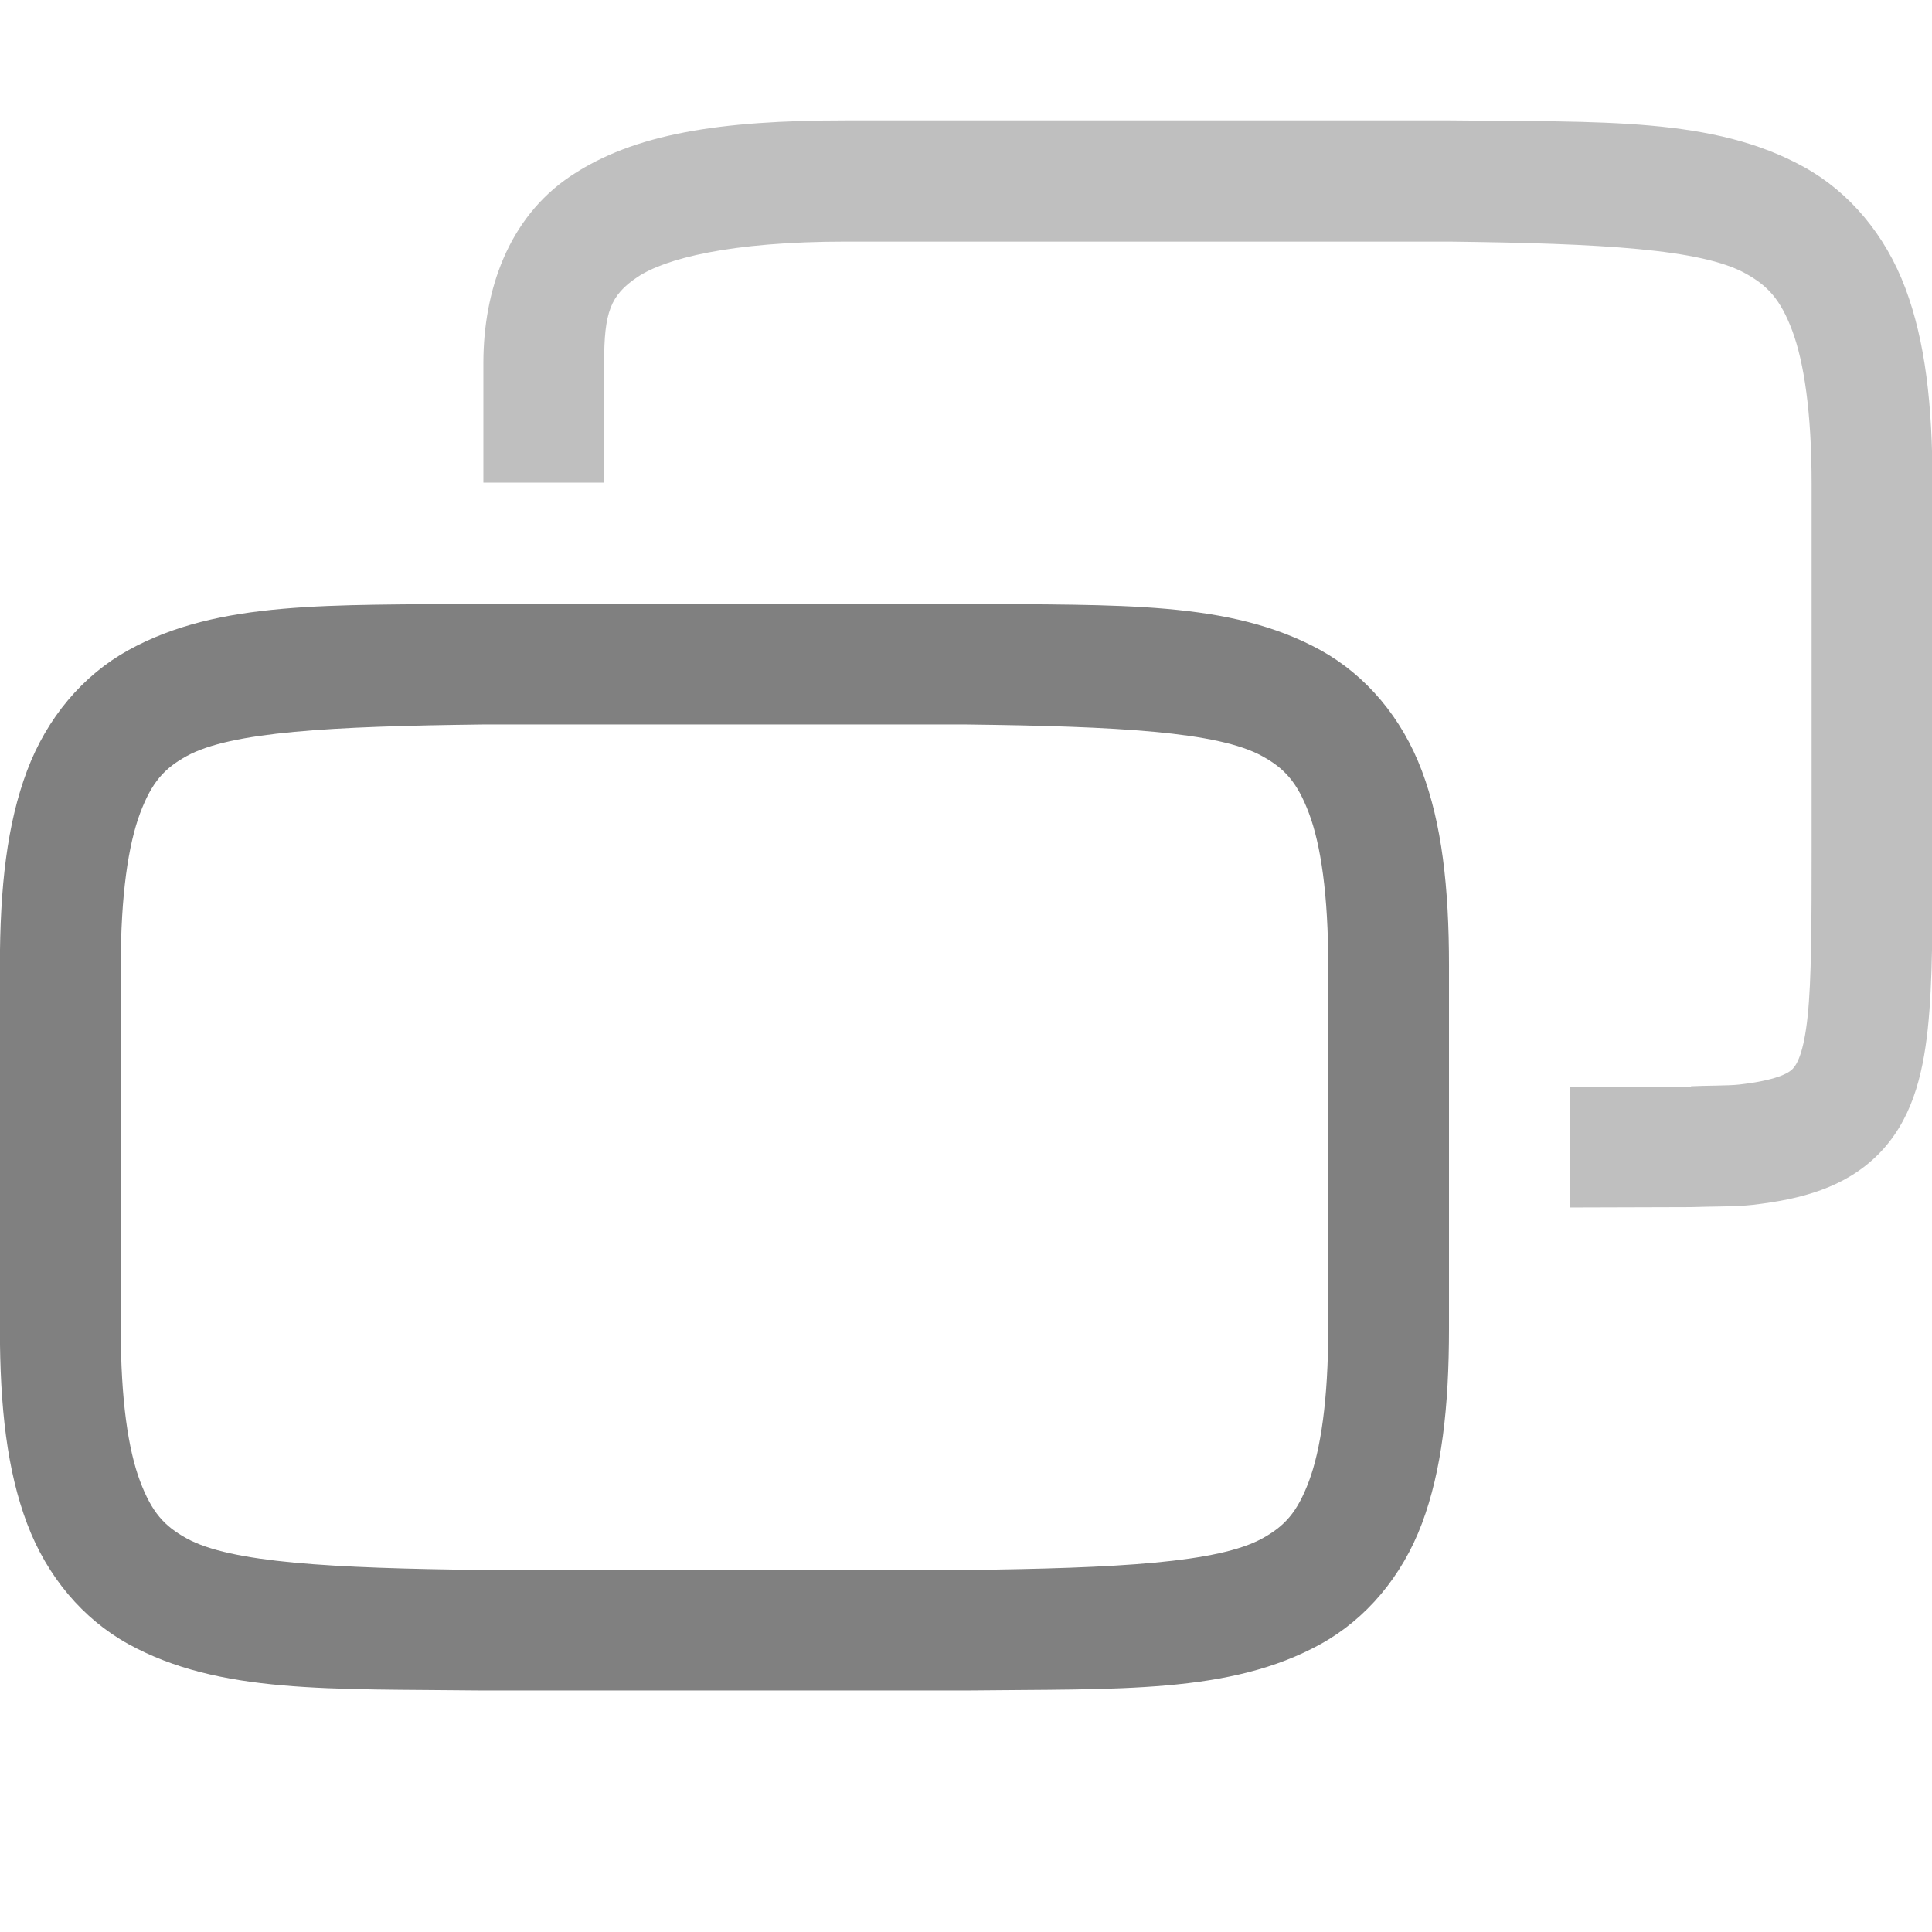
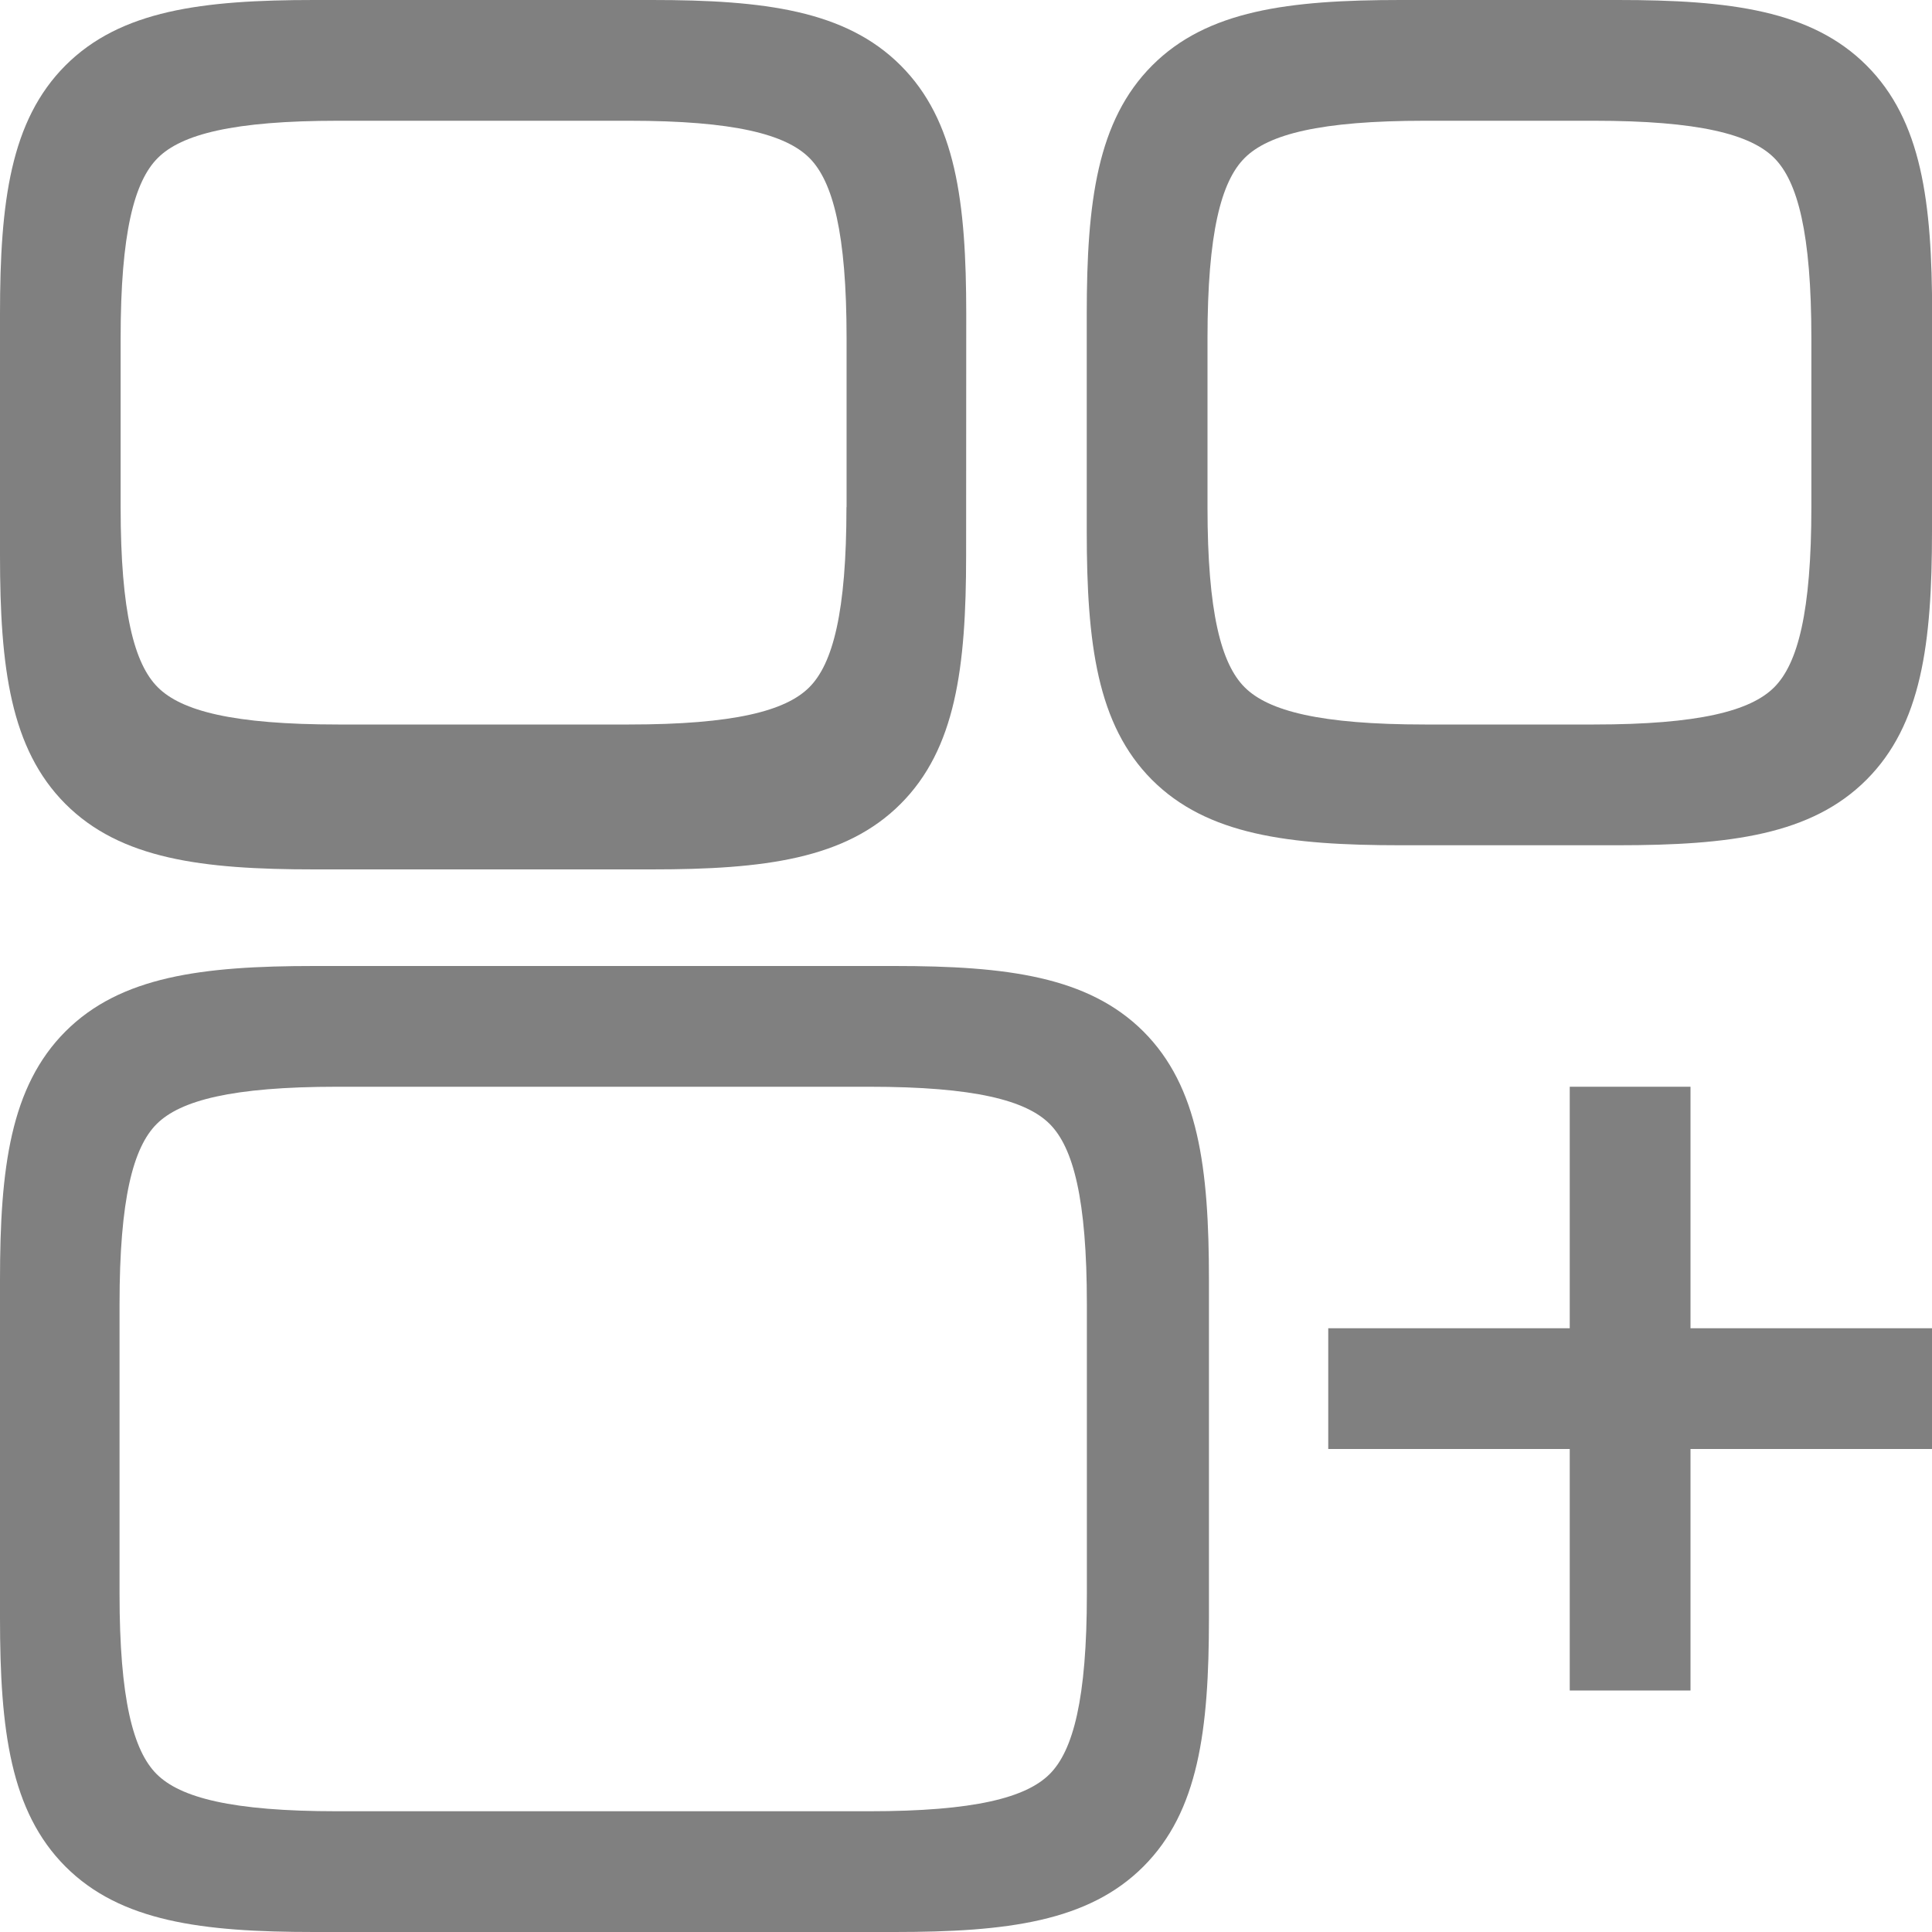
<svg xmlns="http://www.w3.org/2000/svg" version="1.1" viewBox="0 0 16 16" id="svg8">
  <defs id="defs12" />
-   <g transform="matrix(1,0,0,-1,-471.9959,314.9999)" fill="#808080" shape-rendering="auto" id="g6">
-     <path d="m 475.99,310 c -1.258,-0.015 -2.179,0.031 -2.932,-0.385 -0.376,-0.208 -0.673,-0.559 -0.838,-0.998 -0.165,-0.439 -0.225,-0.96 -0.225,-1.617 l -4e-5,-3 c -10e-6,-0.658 0.06,-1.179 0.225,-1.617 0.165,-0.439 0.462,-0.79 0.838,-0.998 0.753,-0.415 1.673,-0.37 2.932,-0.385 h 0.004 4.004 0.004 c 1.258,0.015 2.179,-0.031 2.932,0.385 0.376,0.208 0.673,0.559 0.838,0.998 0.164,0.439 0.224,0.96 0.224,1.617 l 4e-5,3 c 1e-5,0.658 -0.06,1.179 -0.225,1.617 -0.165,0.439 -0.462,0.79 -0.838,0.998 -0.753,0.415 -1.673,0.37 -2.932,0.385 h -0.004 -4.004 z m 0.006,-1 h 0.006 3.994 c 1.258,-0.015 2.087,-0.06 2.453,-0.262 0.183,-0.101 0.289,-0.213 0.387,-0.473 0.098,-0.26 0.16,-0.673 0.16,-1.266 l -4e-5,-3 c -10e-6,-0.592 -0.063,-1.006 -0.16,-1.266 -0.098,-0.26 -0.201,-0.371 -0.385,-0.473 -0.366,-0.202 -1.197,-0.247 -2.455,-0.262 h -3.994 -0.006 c -1.258,0.015 -2.089,0.06 -2.455,0.262 -0.183,0.101 -0.287,0.213 -0.385,0.473 -0.098,0.26 -0.16,0.673 -0.16,1.266 l 4e-5,3 c 1e-5,0.592 0.063,1.006 0.16,1.266 0.098,0.26 0.201,0.371 0.385,0.473 0.366,0.202 1.197,0.247 2.455,0.262 z" color="#000000" color-rendering="auto" dominant-baseline="auto" image-rendering="auto" solid-color="#000000" style="font-variant-ligatures:normal;font-variant-position:normal;font-variant-caps:normal;font-variant-numeric:normal;font-variant-alternates:normal;font-feature-settings:normal;text-indent:0;text-decoration-line:none;text-decoration-style:solid;text-decoration-color:#000000;text-transform:none;text-orientation:mixed;white-space:normal;shape-padding:0;isolation:auto;mix-blend-mode:normal" id="path2" />
-     <path d="m 485,305 v 1 h 1 v 0.004 c 0.113,0.006 0.312,0.004 0.398,0.014 0.306,0.035 0.408,0.093 0.443,0.129 0.036,0.036 0.093,0.133 0.125,0.436 0.032,0.302 0.033,0.766 0.033,1.395 v 3.012 c 0,0.595 -0.063,1.009 -0.16,1.27 -0.098,0.261 -0.203,0.373 -0.387,0.475 -0.366,0.203 -1.195,0.249 -2.453,0.264 h -1.5 -3.5 c -0.958,0 -1.497,-0.142 -1.723,-0.293 -0.226,-0.151 -0.277,-0.293 -0.277,-0.711 v -0.992 h -1 v 1 c 0.002,0.583 0.201,1.19 0.723,1.539 0.524,0.351 1.236,0.461 2.277,0.461 h 3.5 1.502 0.004 c 1.258,-0.015 2.179,0.03 2.932,-0.387 0.376,-0.208 0.673,-0.562 0.838,-1.002 0.165,-0.44 0.225,-0.963 0.225,-1.623 v -3.012 c 0,-0.627 0.003,-1.101 -0.039,-1.5 -0.043,-0.399 -0.138,-0.767 -0.412,-1.041 -0.274,-0.274 -0.638,-0.37 -1.037,-0.416 -0.136,-0.016 -0.355,-0.013 -0.512,-0.019 z" color="#000000" color-rendering="auto" dominant-baseline="auto" image-rendering="auto" opacity="0.5" solid-color="#000000" style="font-variant-ligatures:normal;font-variant-position:normal;font-variant-caps:normal;font-variant-numeric:normal;font-variant-alternates:normal;font-feature-settings:normal;text-indent:0;text-decoration-line:none;text-decoration-style:solid;text-decoration-color:#000000;text-transform:none;text-orientation:mixed;white-space:normal;shape-padding:0;isolation:auto;mix-blend-mode:normal" id="path4" />
-   </g>
+   <path style="color:#000000;solid-opacity:1;fill:#808080;stroke-width:0.8" d="m 2.601,8 c -0.93,0 -1.603,0.086 -2.059,0.542 C 0.087,8.998 0,9.67 0,10.6 V 13.4 C 0,14.33 0.087,15.002 0.542,15.458 0.998,15.914 1.671,16 2.601,16 h 4.809 c 0.93,0 1.603,-0.086 2.059,-0.542 0.456,-0.456 0.543,-1.128 0.543,-2.058 v -2.8 c 0,-0.93 -0.087,-1.602 -0.543,-2.058 C 9.012,8.087 8.339,8 7.409,8 Z m 0.19,1 h 4.409 c 0.871,0 1.298,0.113 1.493,0.308 0.195,0.195 0.308,0.622 0.308,1.492 v 2.4 c 0,0.87 -0.114,1.298 -0.308,1.492 -0.195,0.195 -0.622,0.308 -1.493,0.308 H 2.79 c -0.871,0 -1.298,-0.113 -1.493,-0.308 C 1.103,14.498 0.99,14.07 0.99,13.2 v -2.4 c 0,-0.87 0.113,-1.298 0.308,-1.492 0.195,-0.194 0.622,-0.308 1.493,-0.308 z" id="rect3233" />
+   <path style="color:#000000;opacity:1;solid-opacity:1;fill:#808080;stroke-width:0.8" d="m 8.001,4.6 c 0,0.93 -0.087,1.602 -0.543,2.058 -0.456,0.456 -1.129,0.542 -2.059,0.542 H 2.601 c -0.93,0 -1.603,-0.086 -2.059,-0.542 C 0.087,6.202 0,5.53 0,4.6 V 2.6 C 0,1.67 0.087,0.998 0.542,0.542 0.998,0.086 1.671,0 2.601,0 h 2.799 c 0.93,0 1.603,0.086 2.059,0.542 0.456,0.456 0.543,1.128 0.543,2.058 z M 7.011,4.2 v -1.4 c 0,-0.87 -0.114,-1.298 -0.308,-1.492 -0.195,-0.195 -0.622,-0.308 -1.493,-0.308 H 2.8 c -0.871,0 -1.298,0.113 -1.493,0.308 -0.195,0.194 -0.308,0.622 -0.308,1.492 v 1.4 c 0,0.87 0.113,1.298 0.308,1.492 0.195,0.195 0.622,0.308 1.493,0.308 h 2.409 c 0.871,0 1.298,-0.113 1.493,-0.308 0.195,-0.195 0.308,-0.622 0.308,-1.492 z" id="path3236" />
+   <path style="color:#000000;solid-opacity:1;fill:#808080;stroke-width:0.8;opacity:1" d="m 16,4.4 c 0,0.93 -0.087,1.602 -0.543,2.058 -0.456,0.456 -1.129,0.542 -2.059,0.542 h -1.799 c -0.93,0 -1.603,-0.086 -2.059,-0.542 C 9.086,6.002 9,5.33 9,4.4 V 2.6 c 0,-0.93 0.087,-1.602 0.542,-2.058 C 9.997,0.086 10.67,0 11.6,0 h 1.799 c 0.93,0 1.603,0.086 2.059,0.542 0.456,0.456 0.543,1.128 0.543,2.058 z M 15.001,4.2 v -1.4 c 0,-0.87 -0.114,-1.298 -0.308,-1.492 -0.195,-0.195 -0.622,-0.308 -1.493,-0.308 h -1.399 c -0.871,0 -1.298,0.113 -1.493,0.308 -0.195,0.194 -0.308,0.622 -0.308,1.492 v 1.4 c 0,0.87 0.113,1.298 0.308,1.492 0.195,0.195 0.622,0.308 1.493,0.308 h 1.399 c 0.871,0 1.298,-0.113 1.493,-0.308 0.195,-0.195 0.308,-0.622 0.308,-1.492 z" id="path3240" />
+   <rect style="opacity:1;fill:#808080;fill-opacity:1;stroke-width:0.7" id="rect9726" width="1" height="5" x="13" y="9" ry="0" />
+   <rect style="fill:#808080;fill-opacity:1;stroke-width:0.7" id="rect9726-1" width="1" height="5" x="11" y="-16" ry="0" transform="rotate(90)" />
</svg>
